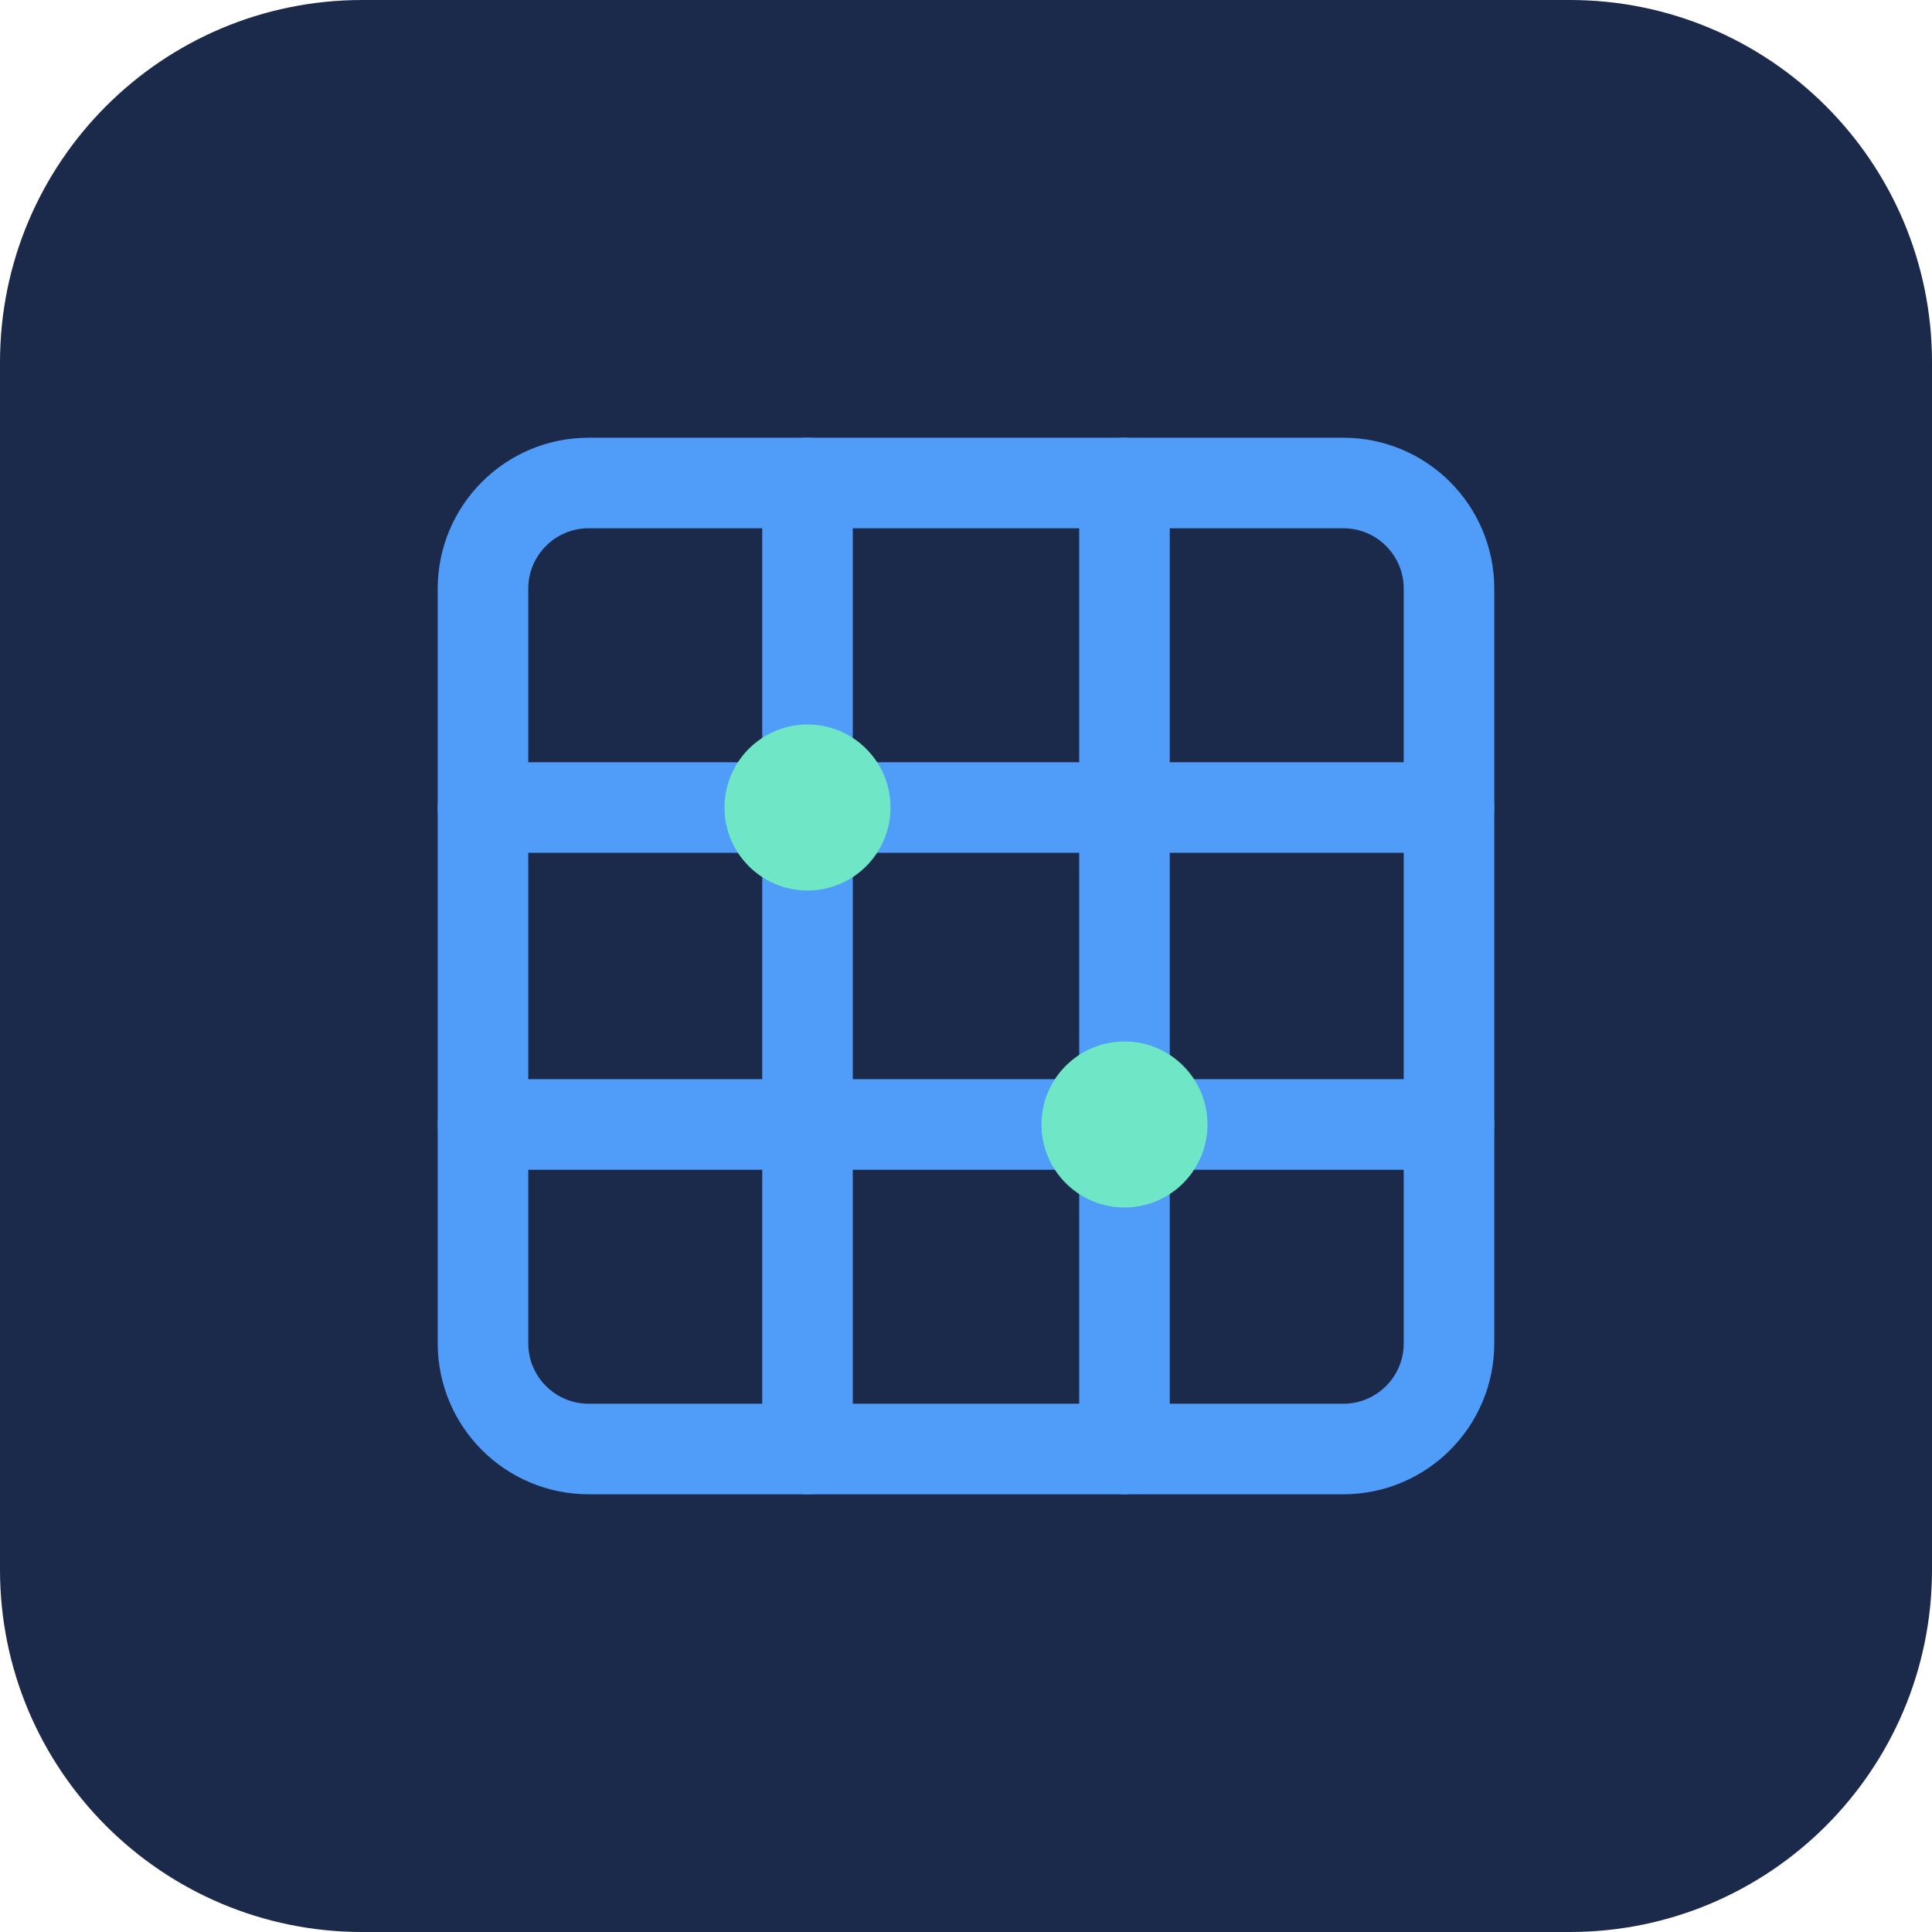
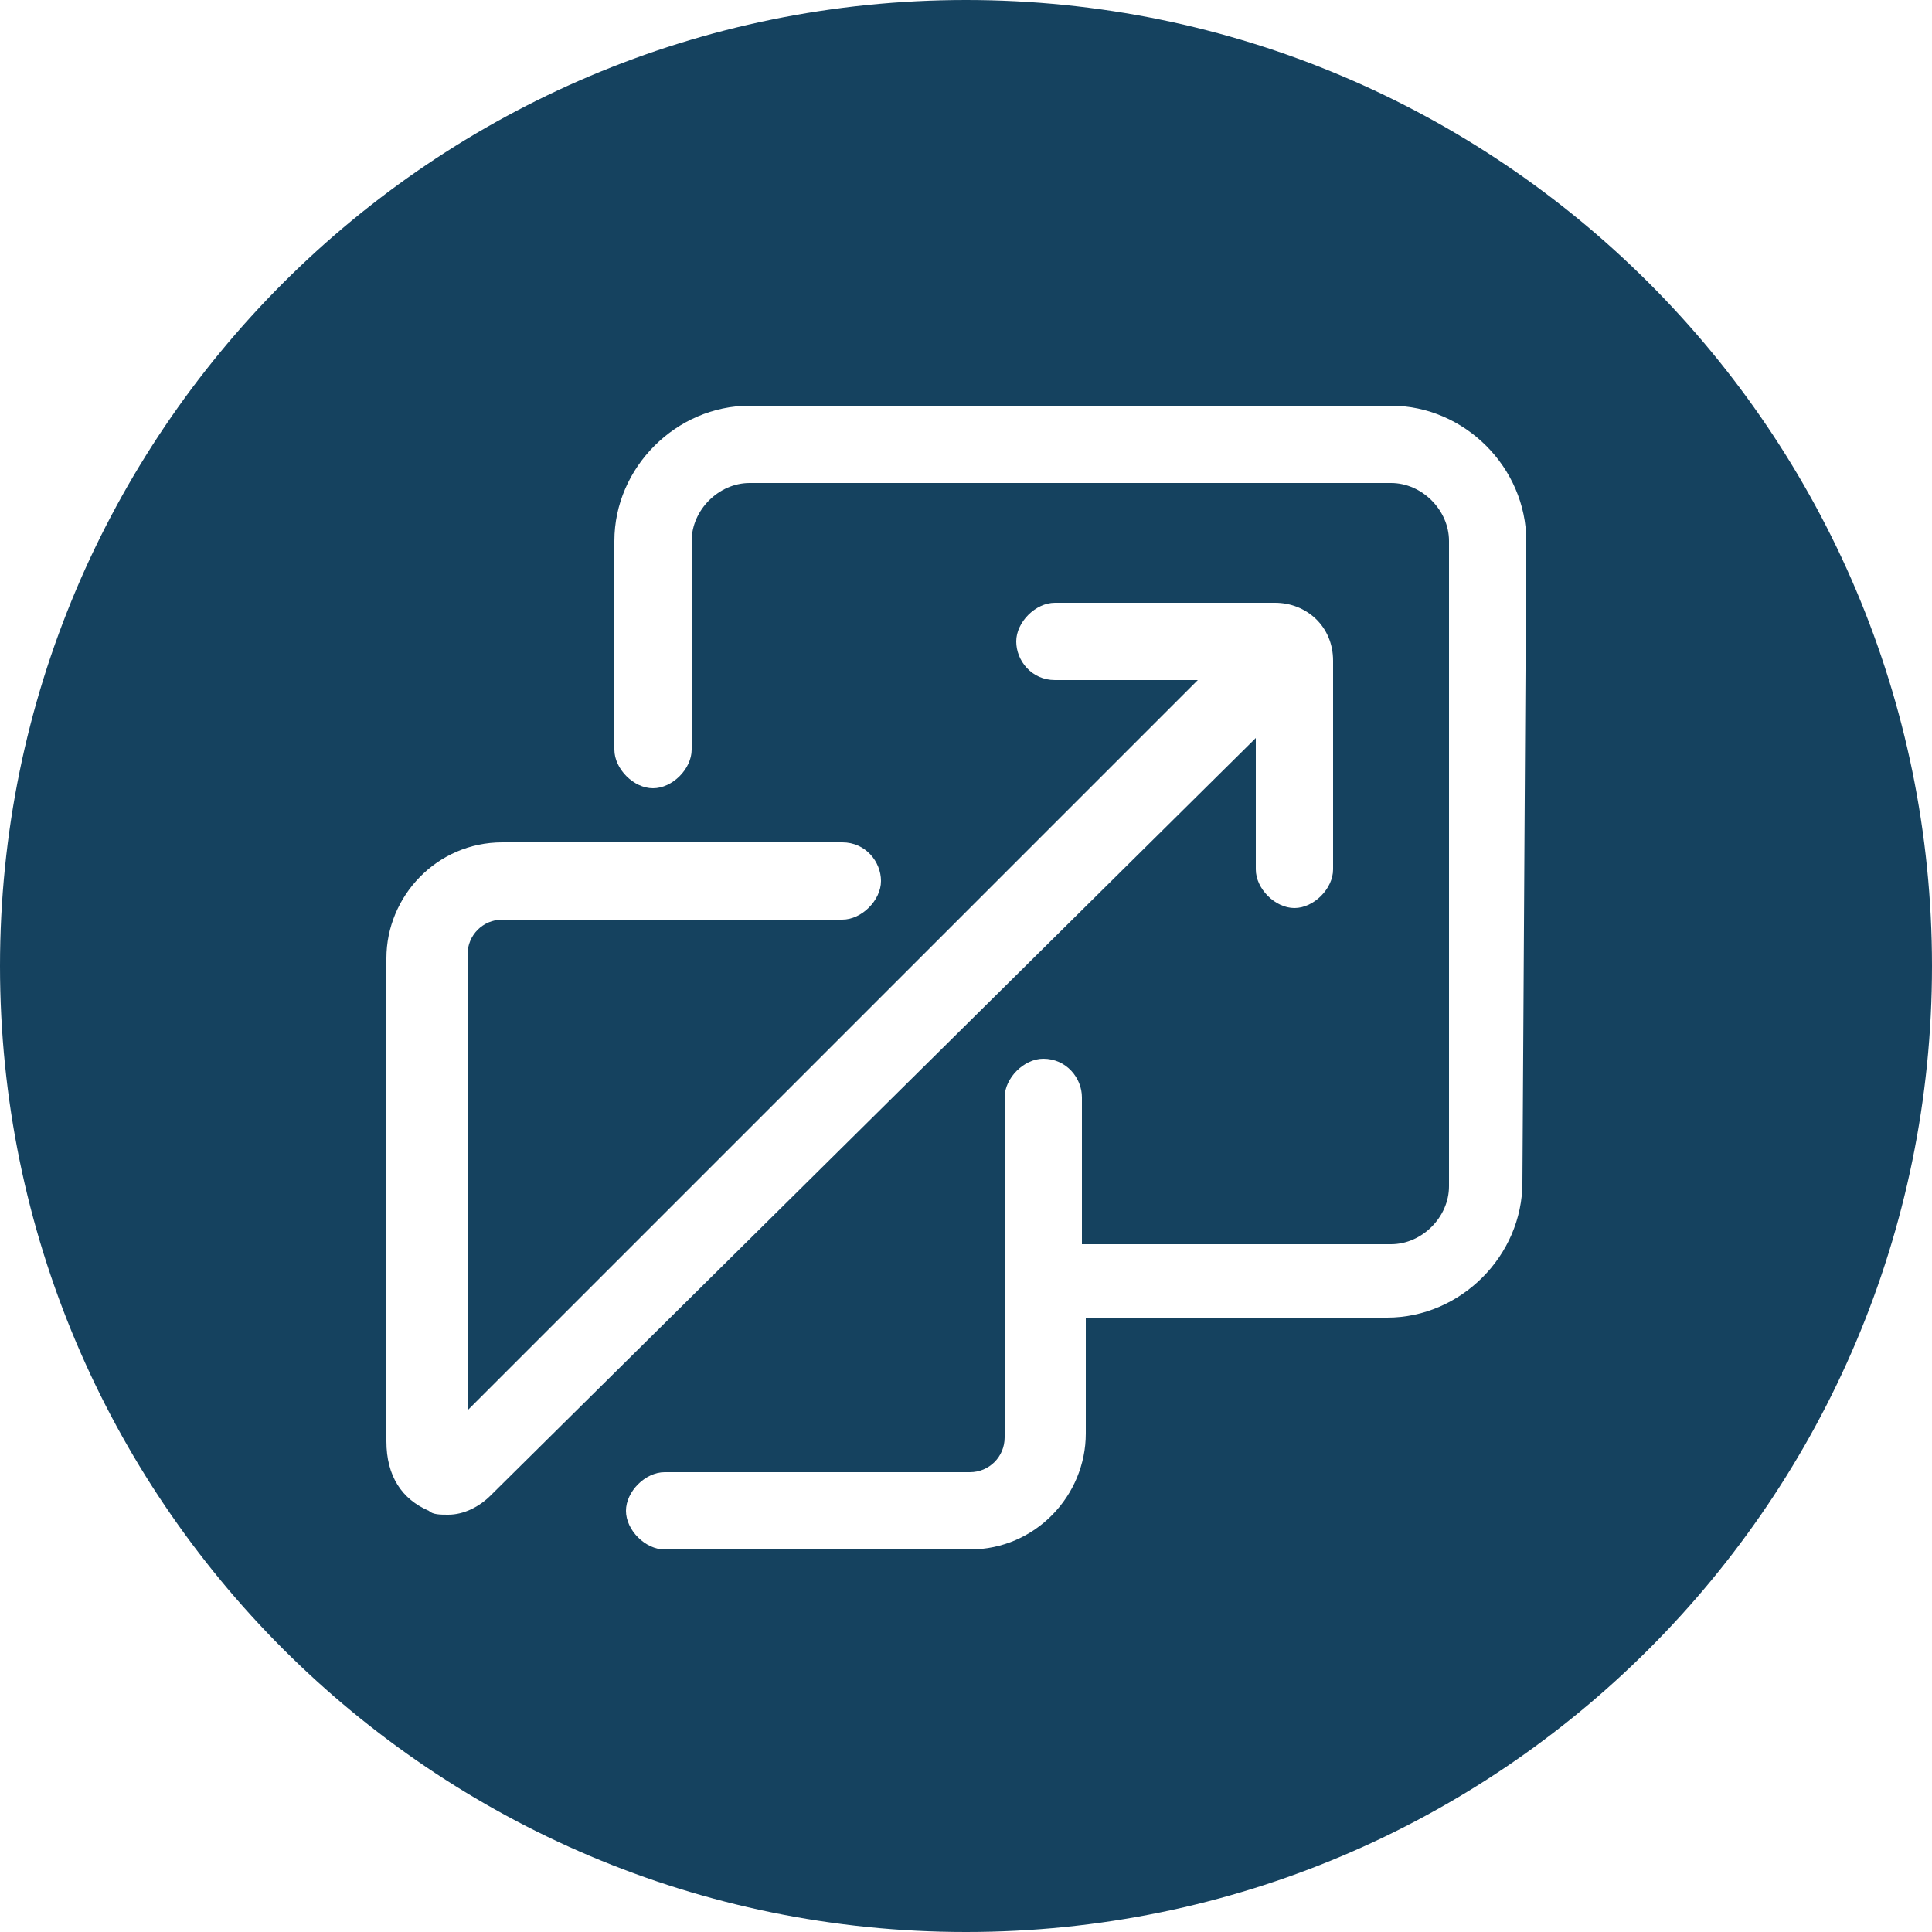
- <svg xmlns="http://www.w3.org/2000/svg" viewBox="0 0 256 256" width="256" height="256" role="img" aria-label="provider-gridscale icon">
-   <rect width="256" height="256" rx="48" fill="#1B2A4A" />
-   <g fill="none" stroke="#4F9CF9" stroke-width="12" stroke-linecap="round" stroke-linejoin="round">
-     <rect x="64" y="64" width="128" height="128" rx="14" />
-     <line x1="64" y1="107" x2="192" y2="107" />
-     <line x1="64" y1="149" x2="192" y2="149" />
-     <line x1="107" y1="64" x2="107" y2="192" />
-     <line x1="149" y1="64" x2="149" y2="192" />
-   </g>
-   <g fill="#6FE7C6">
-     <circle cx="107" cy="107" r="11" />
-     <circle cx="149" cy="149" r="11" />
-   </g>
+ <svg xmlns="http://www.w3.org/2000/svg" width="100" height="100" viewBox="0 0 100 100" fill="none">
+   <path d="M78.8 61.2C78.8 65 75.6 68.2 71.8 68.2H56.2V74.2C56.2 77.4 53.6 80.2 50.2 80.2H34.4C33.4 80.2 32.4 79.2 32.4 78.2C32.4 77.2 33.4 76.2 34.4 76.2H50.2C51.2 76.2 52 75.4 52 74.4V56.8C52 55.8 53 54.8 54 54.8C55.2 54.8 56 55.8 56 56.8V64.4H72C73.6 64.4 75 63 75 61.4V28C75 26.4 73.6 25 72 25H38.8C37.2 25 35.8 26.4 35.8 28V38.8C35.8 39.8 34.8 40.8 33.8 40.8C32.8 40.8 31.8 39.8 31.8 38.8V28C31.8 24.2 35 21 38.8 21H72C75.8 21 79 24.2 79 28L78.8 61.2ZM23.2 78.4C22.8 78.4 22.4 78.4 22.2 78.2C20.8 77.6 20 76.4 20 74.6V49.6C20 46.4 22.6 43.6 26 43.6H43.6C44.8 43.6 45.6 44.6 45.6 45.6C45.6 46.6 44.6 47.6 43.6 47.6H26C25 47.6 24.2 48.4 24.2 49.4V73L62 35.2H54.6C53.4 35.2 52.6 34.2 52.6 33.2C52.6 32.2 53.6 31.2 54.6 31.2H66C67.6 31.2 69 32.4 69 34.2V45C69 46 68 47 67 47C66 47 65 46 65 45V38.2L25.4 77.4C24.8 78 24 78.4 23.2 78.4ZM50 0C22.4 0 0 22.4 0 50C0 77.6 22.4 100 50 100C77.6 100 100 77.6 100 50C100 22.4 77.6 0 50 0Z" fill="#15425F" />
</svg>
